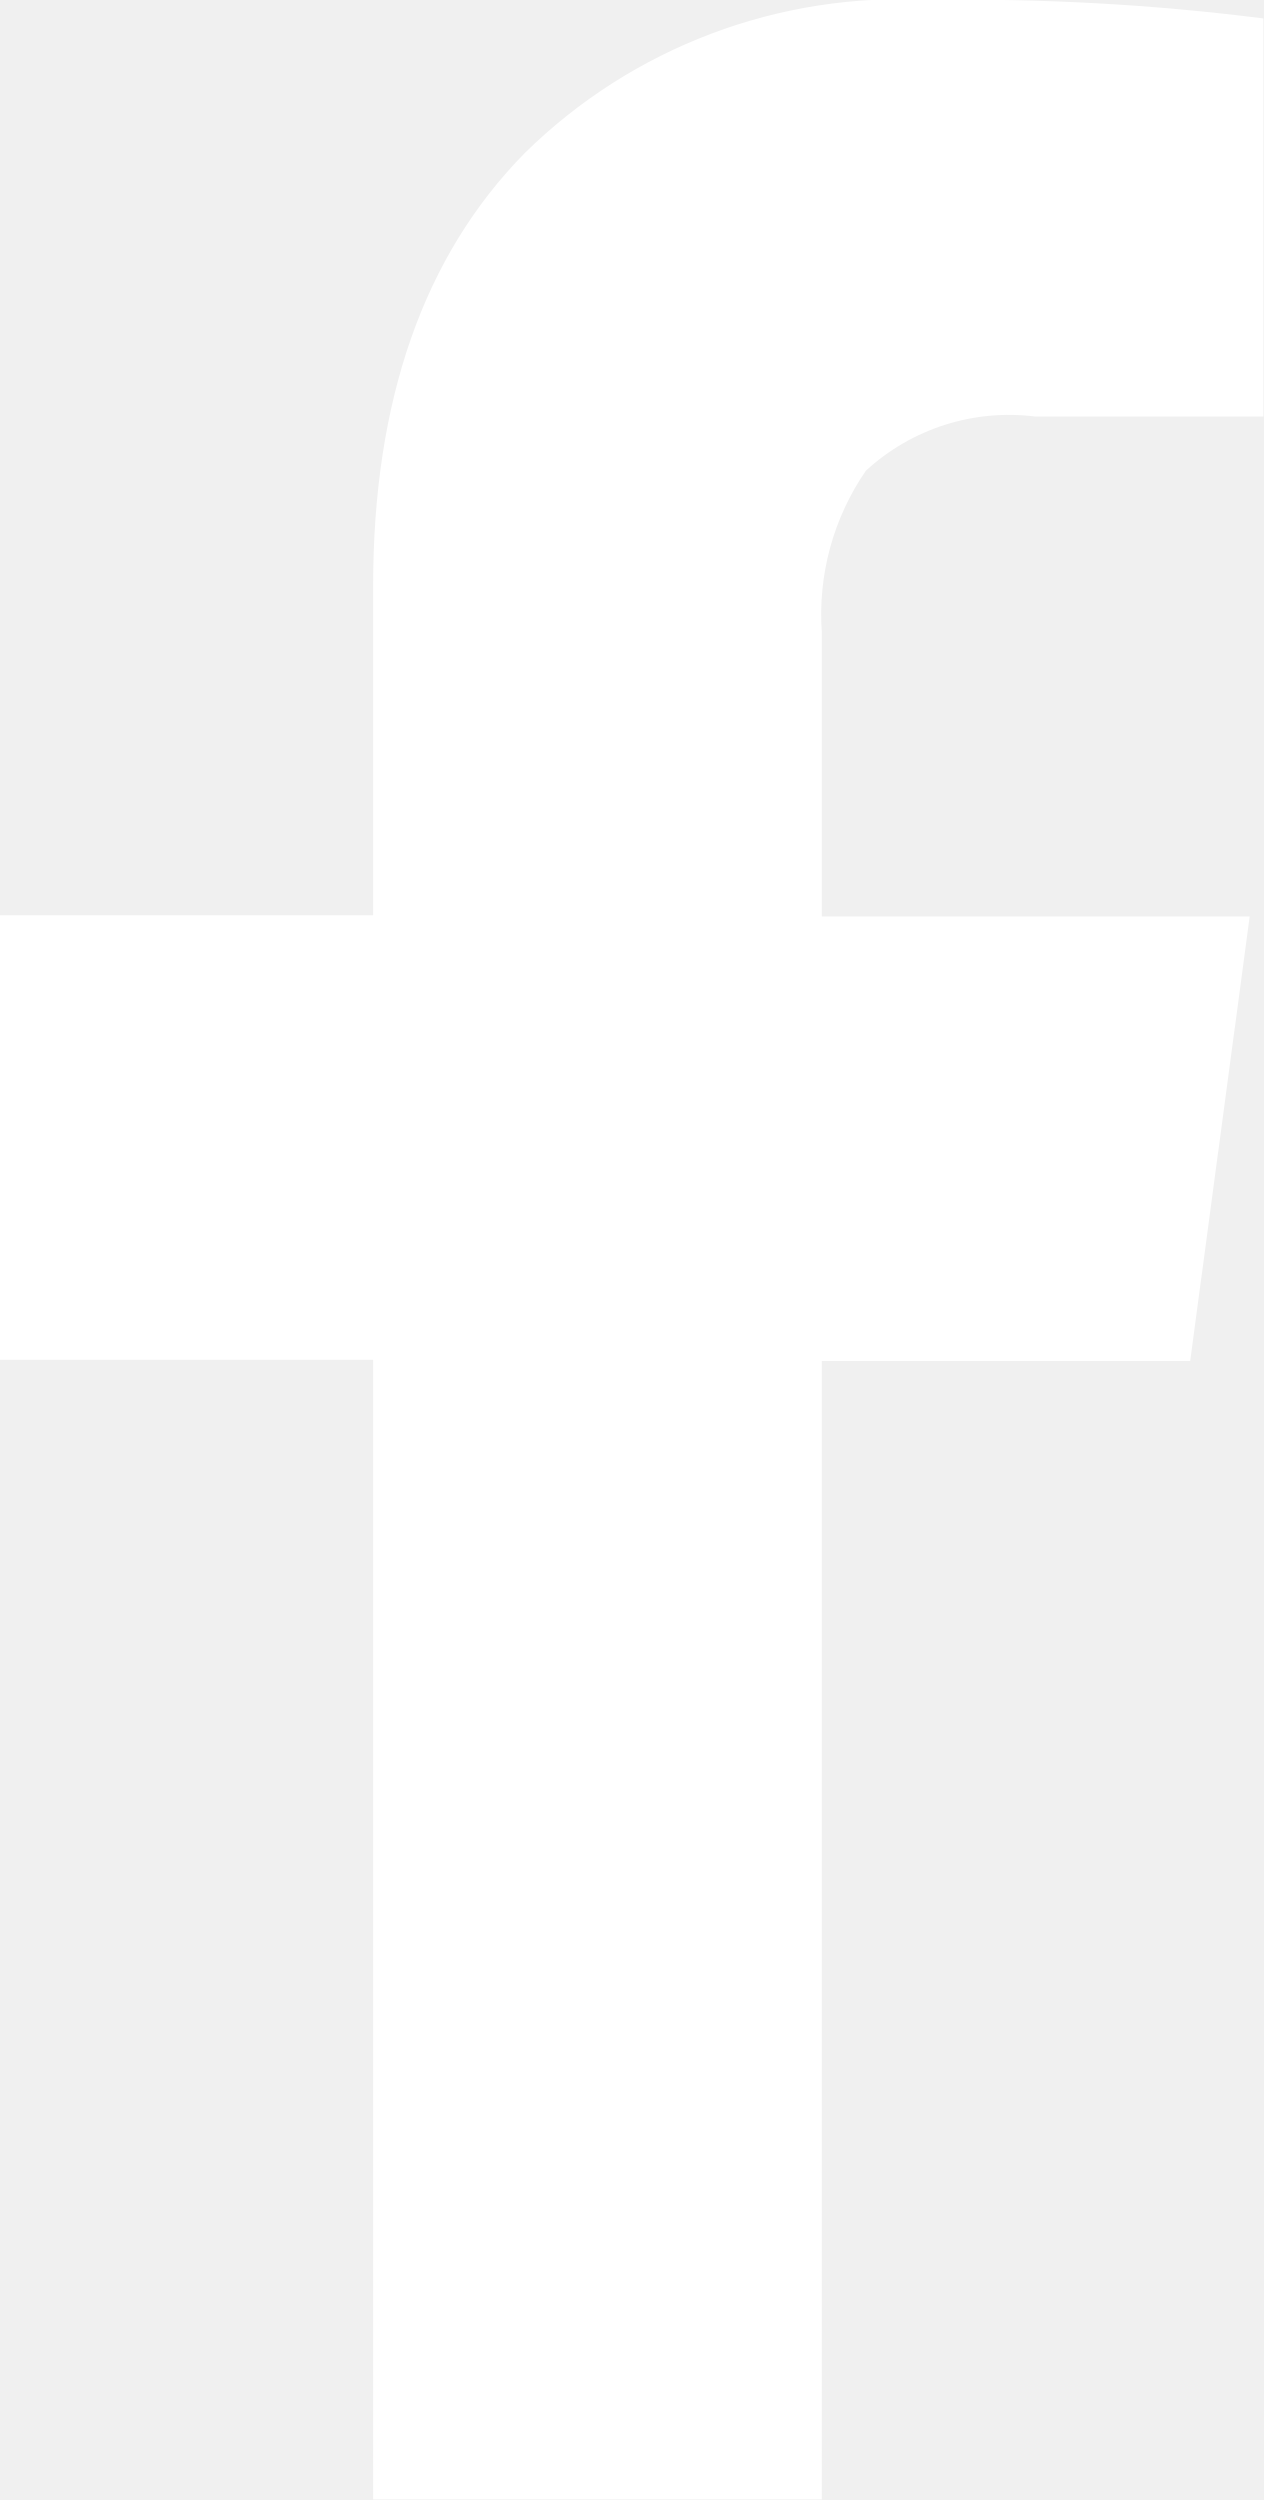
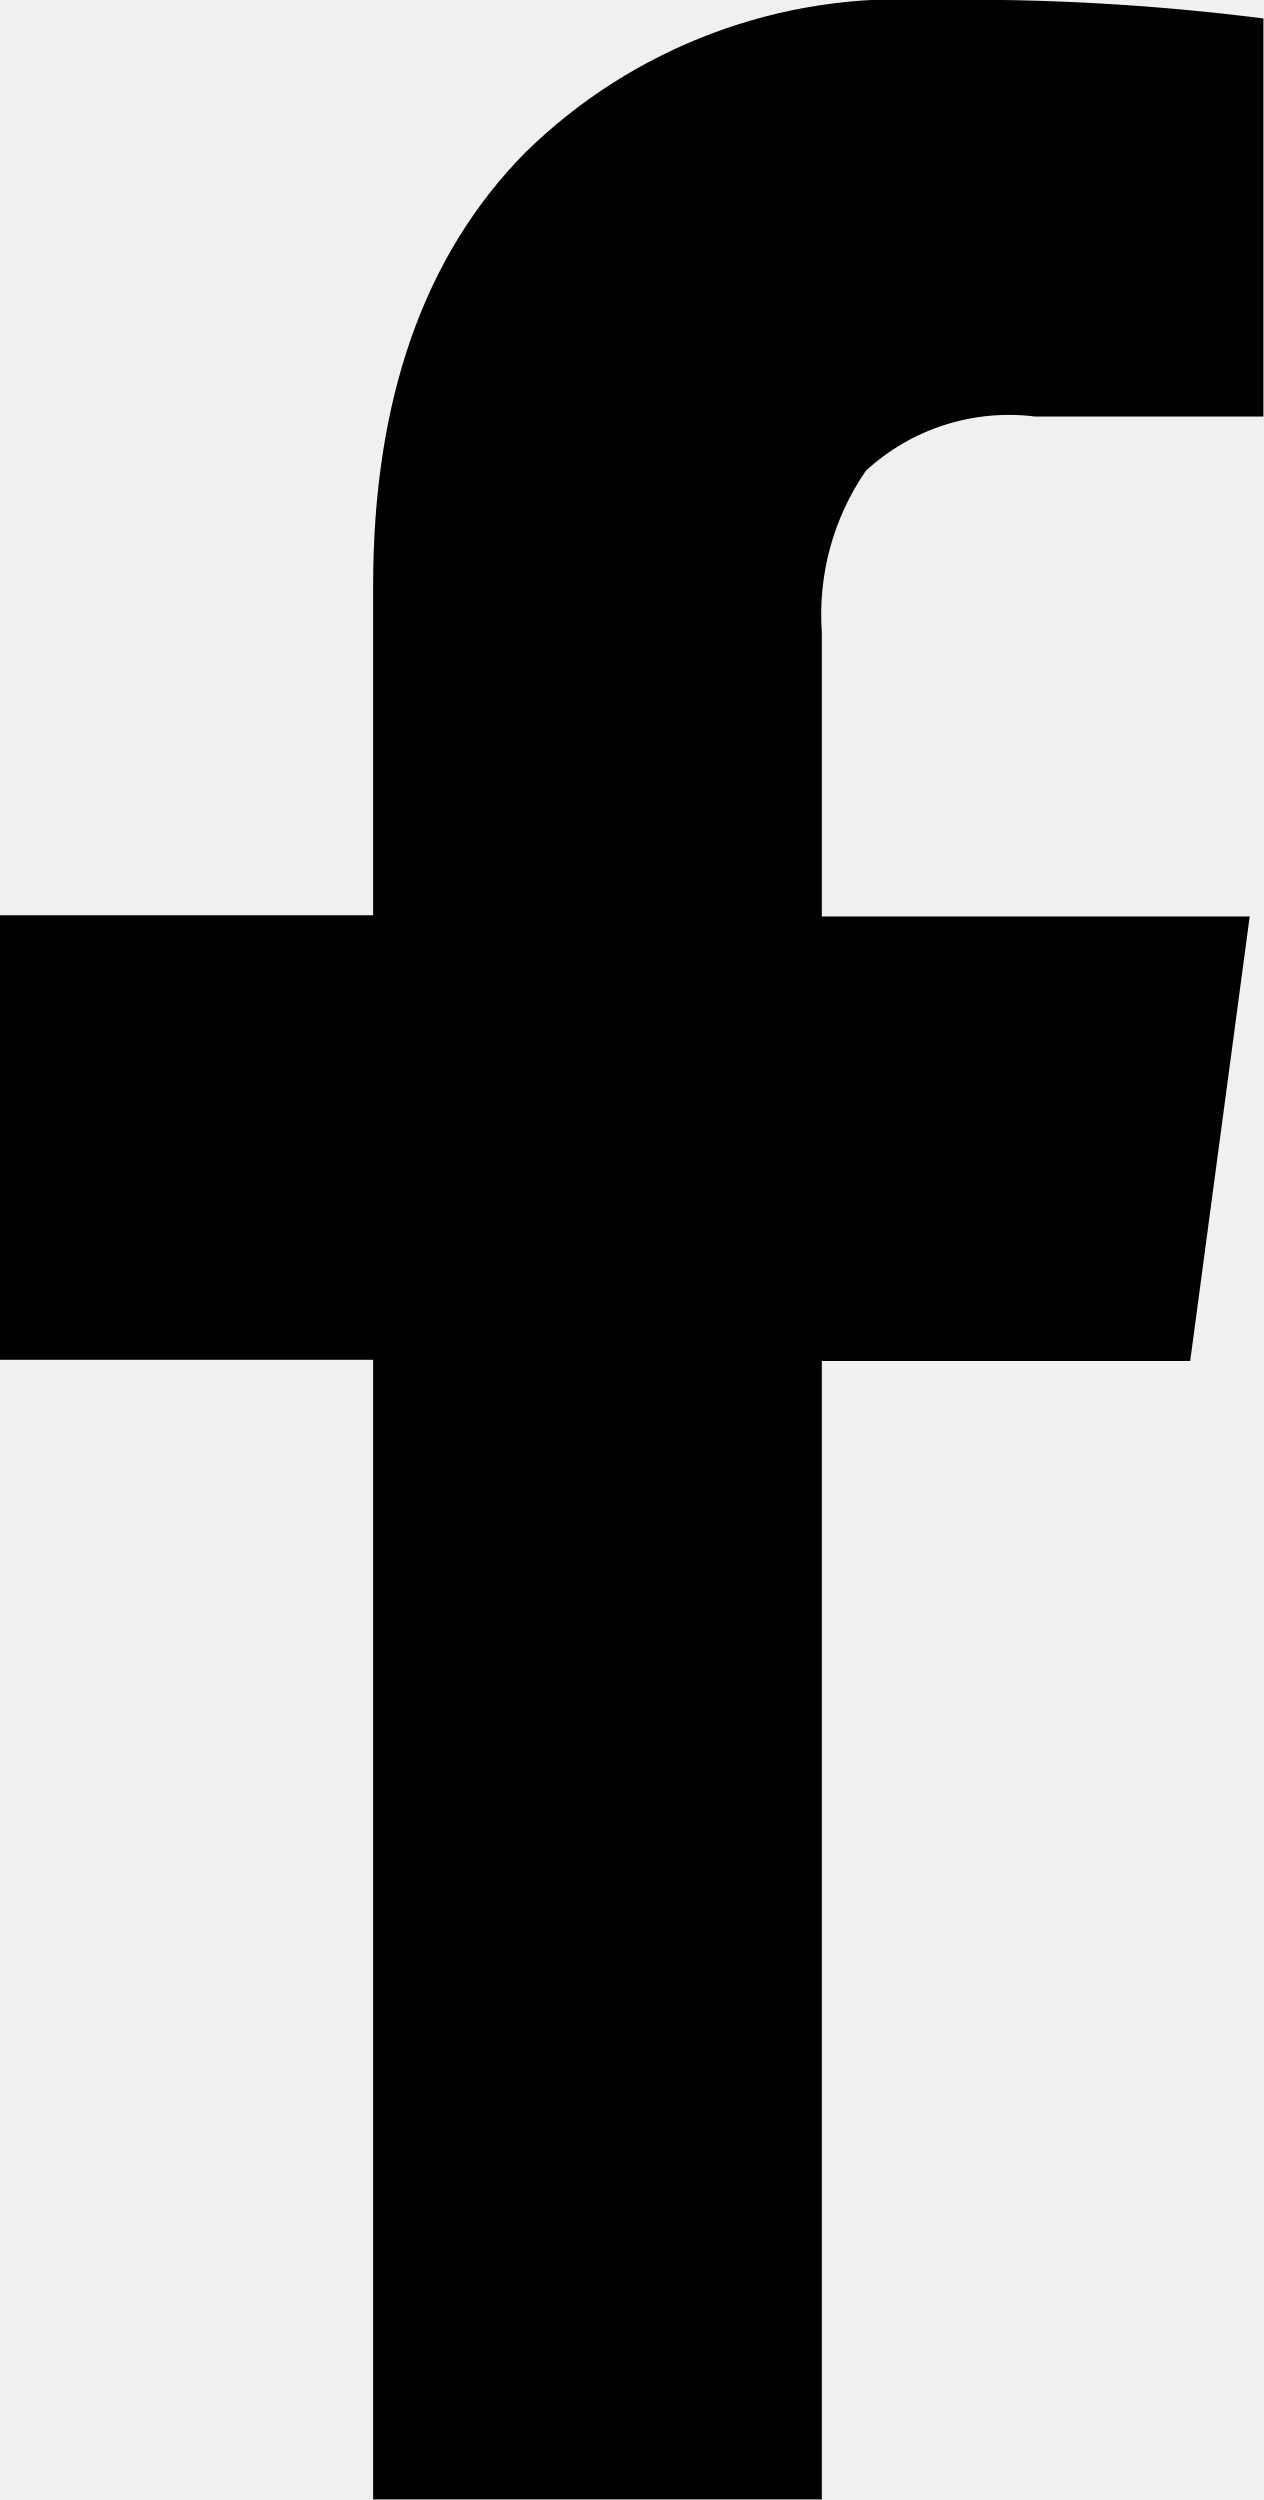
<svg xmlns="http://www.w3.org/2000/svg" id="Layer_1" data-name="Layer 1" width="21.23" height="42.01" viewBox="0 0 21.23 42.01">
-   <defs>
-     <style>.cls-1{fill:#fff;}</style>
-   </defs>
-   <path class="cls-1" d="M21.23,0.31V7H17.4a3.55,3.55,0,0,0-2.85.91,4.26,4.26,0,0,0-.74,2.72v4.77H21l-1,7.47H13.81V42H6.27V22.85H0V15.38H6.27V9.85q0-4.69,2.55-7.28A9,9,0,0,1,15.63,0,39.57,39.57,0,0,1,21.23.31Z" />
+   <path d="M21.23,0.31V7H17.4a3.55,3.55,0,0,0-2.85.91,4.26,4.26,0,0,0-.74,2.72v4.77H21l-1,7.47H13.81V42H6.27V22.85H0V15.38H6.27V9.85q0-4.69,2.55-7.28A9,9,0,0,1,15.63,0,39.57,39.57,0,0,1,21.23.31Z" />
</svg>
